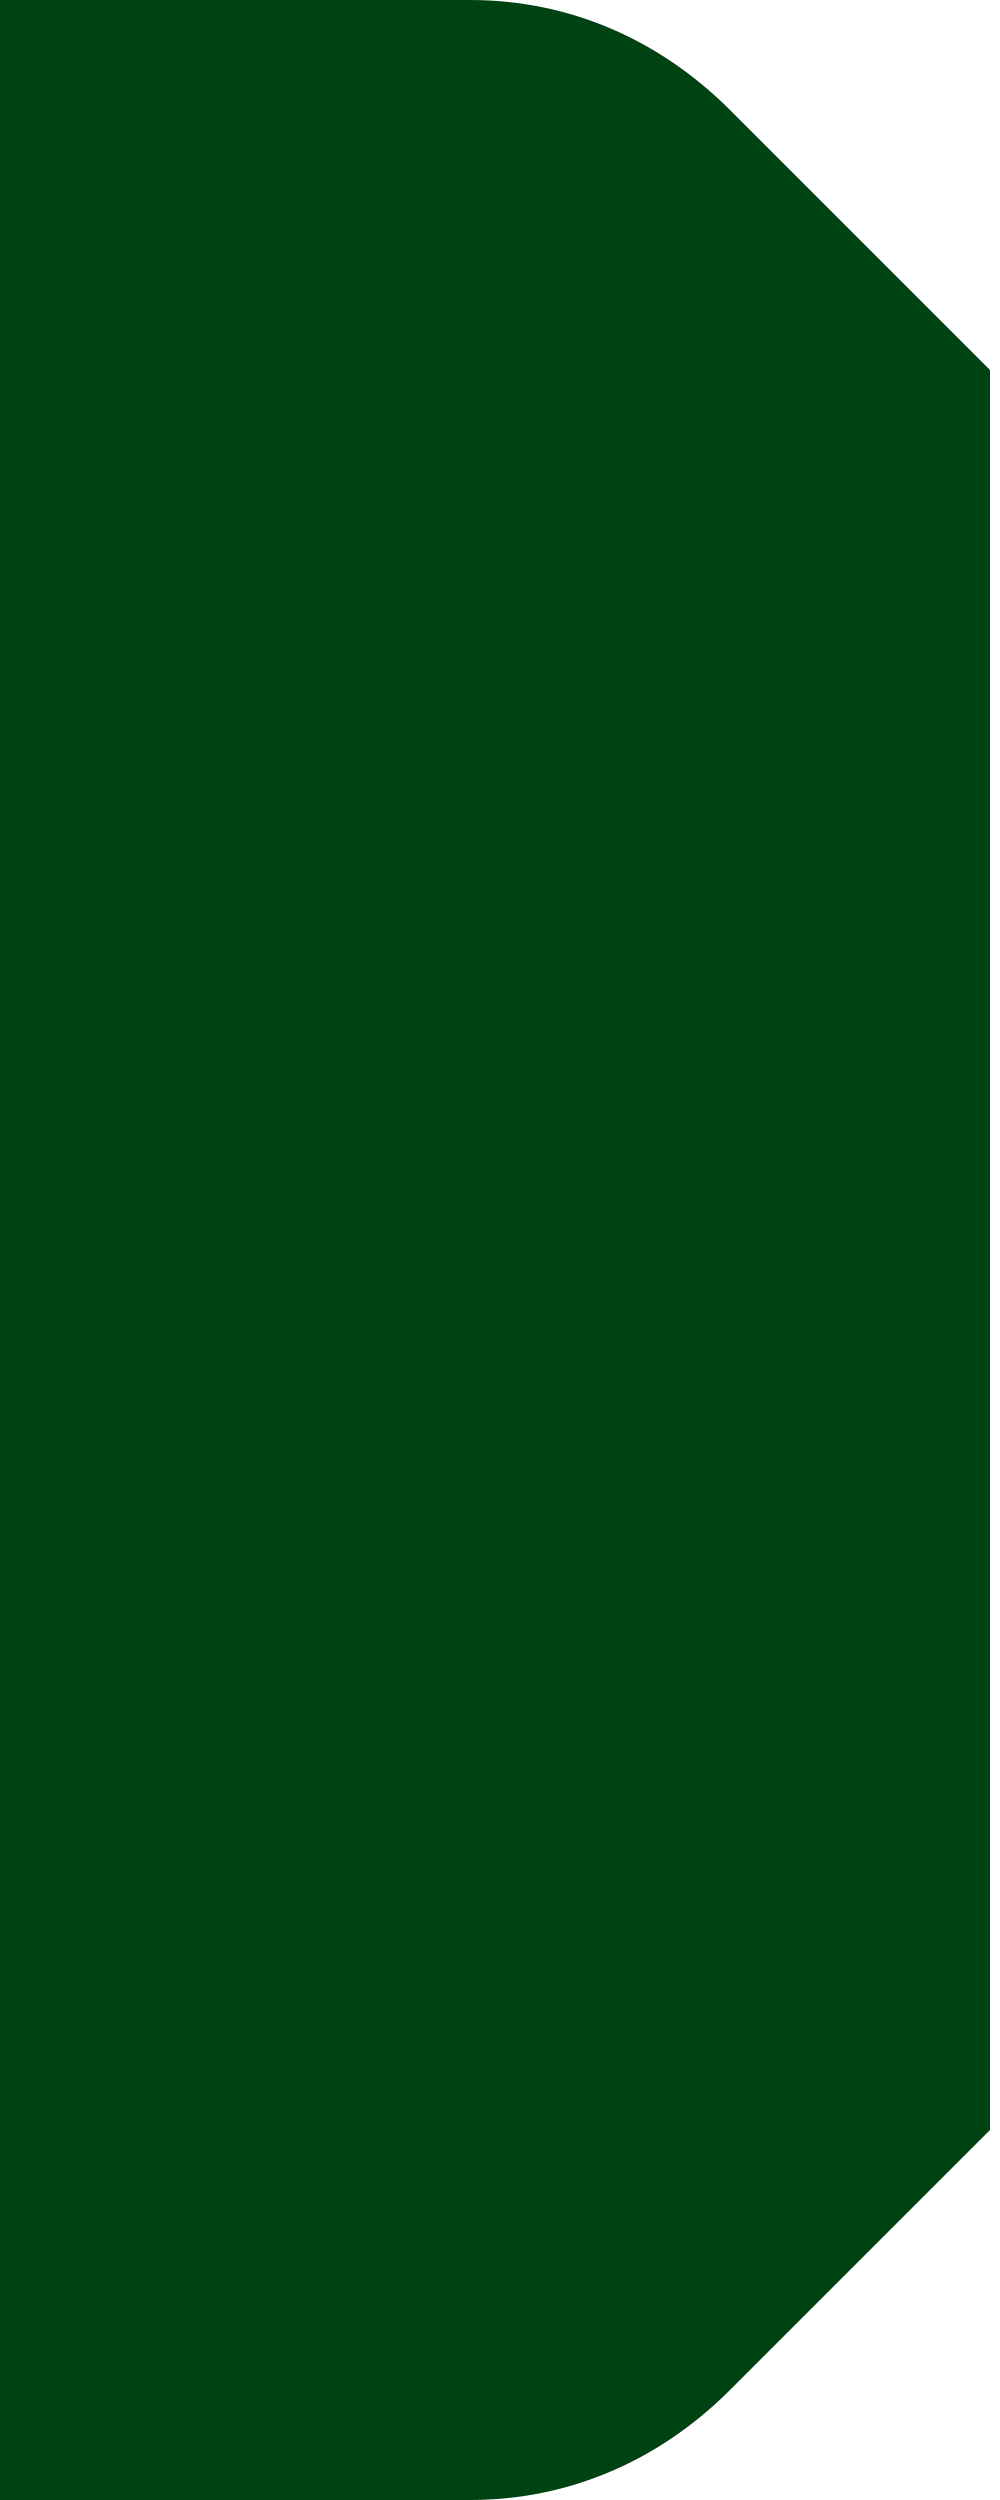
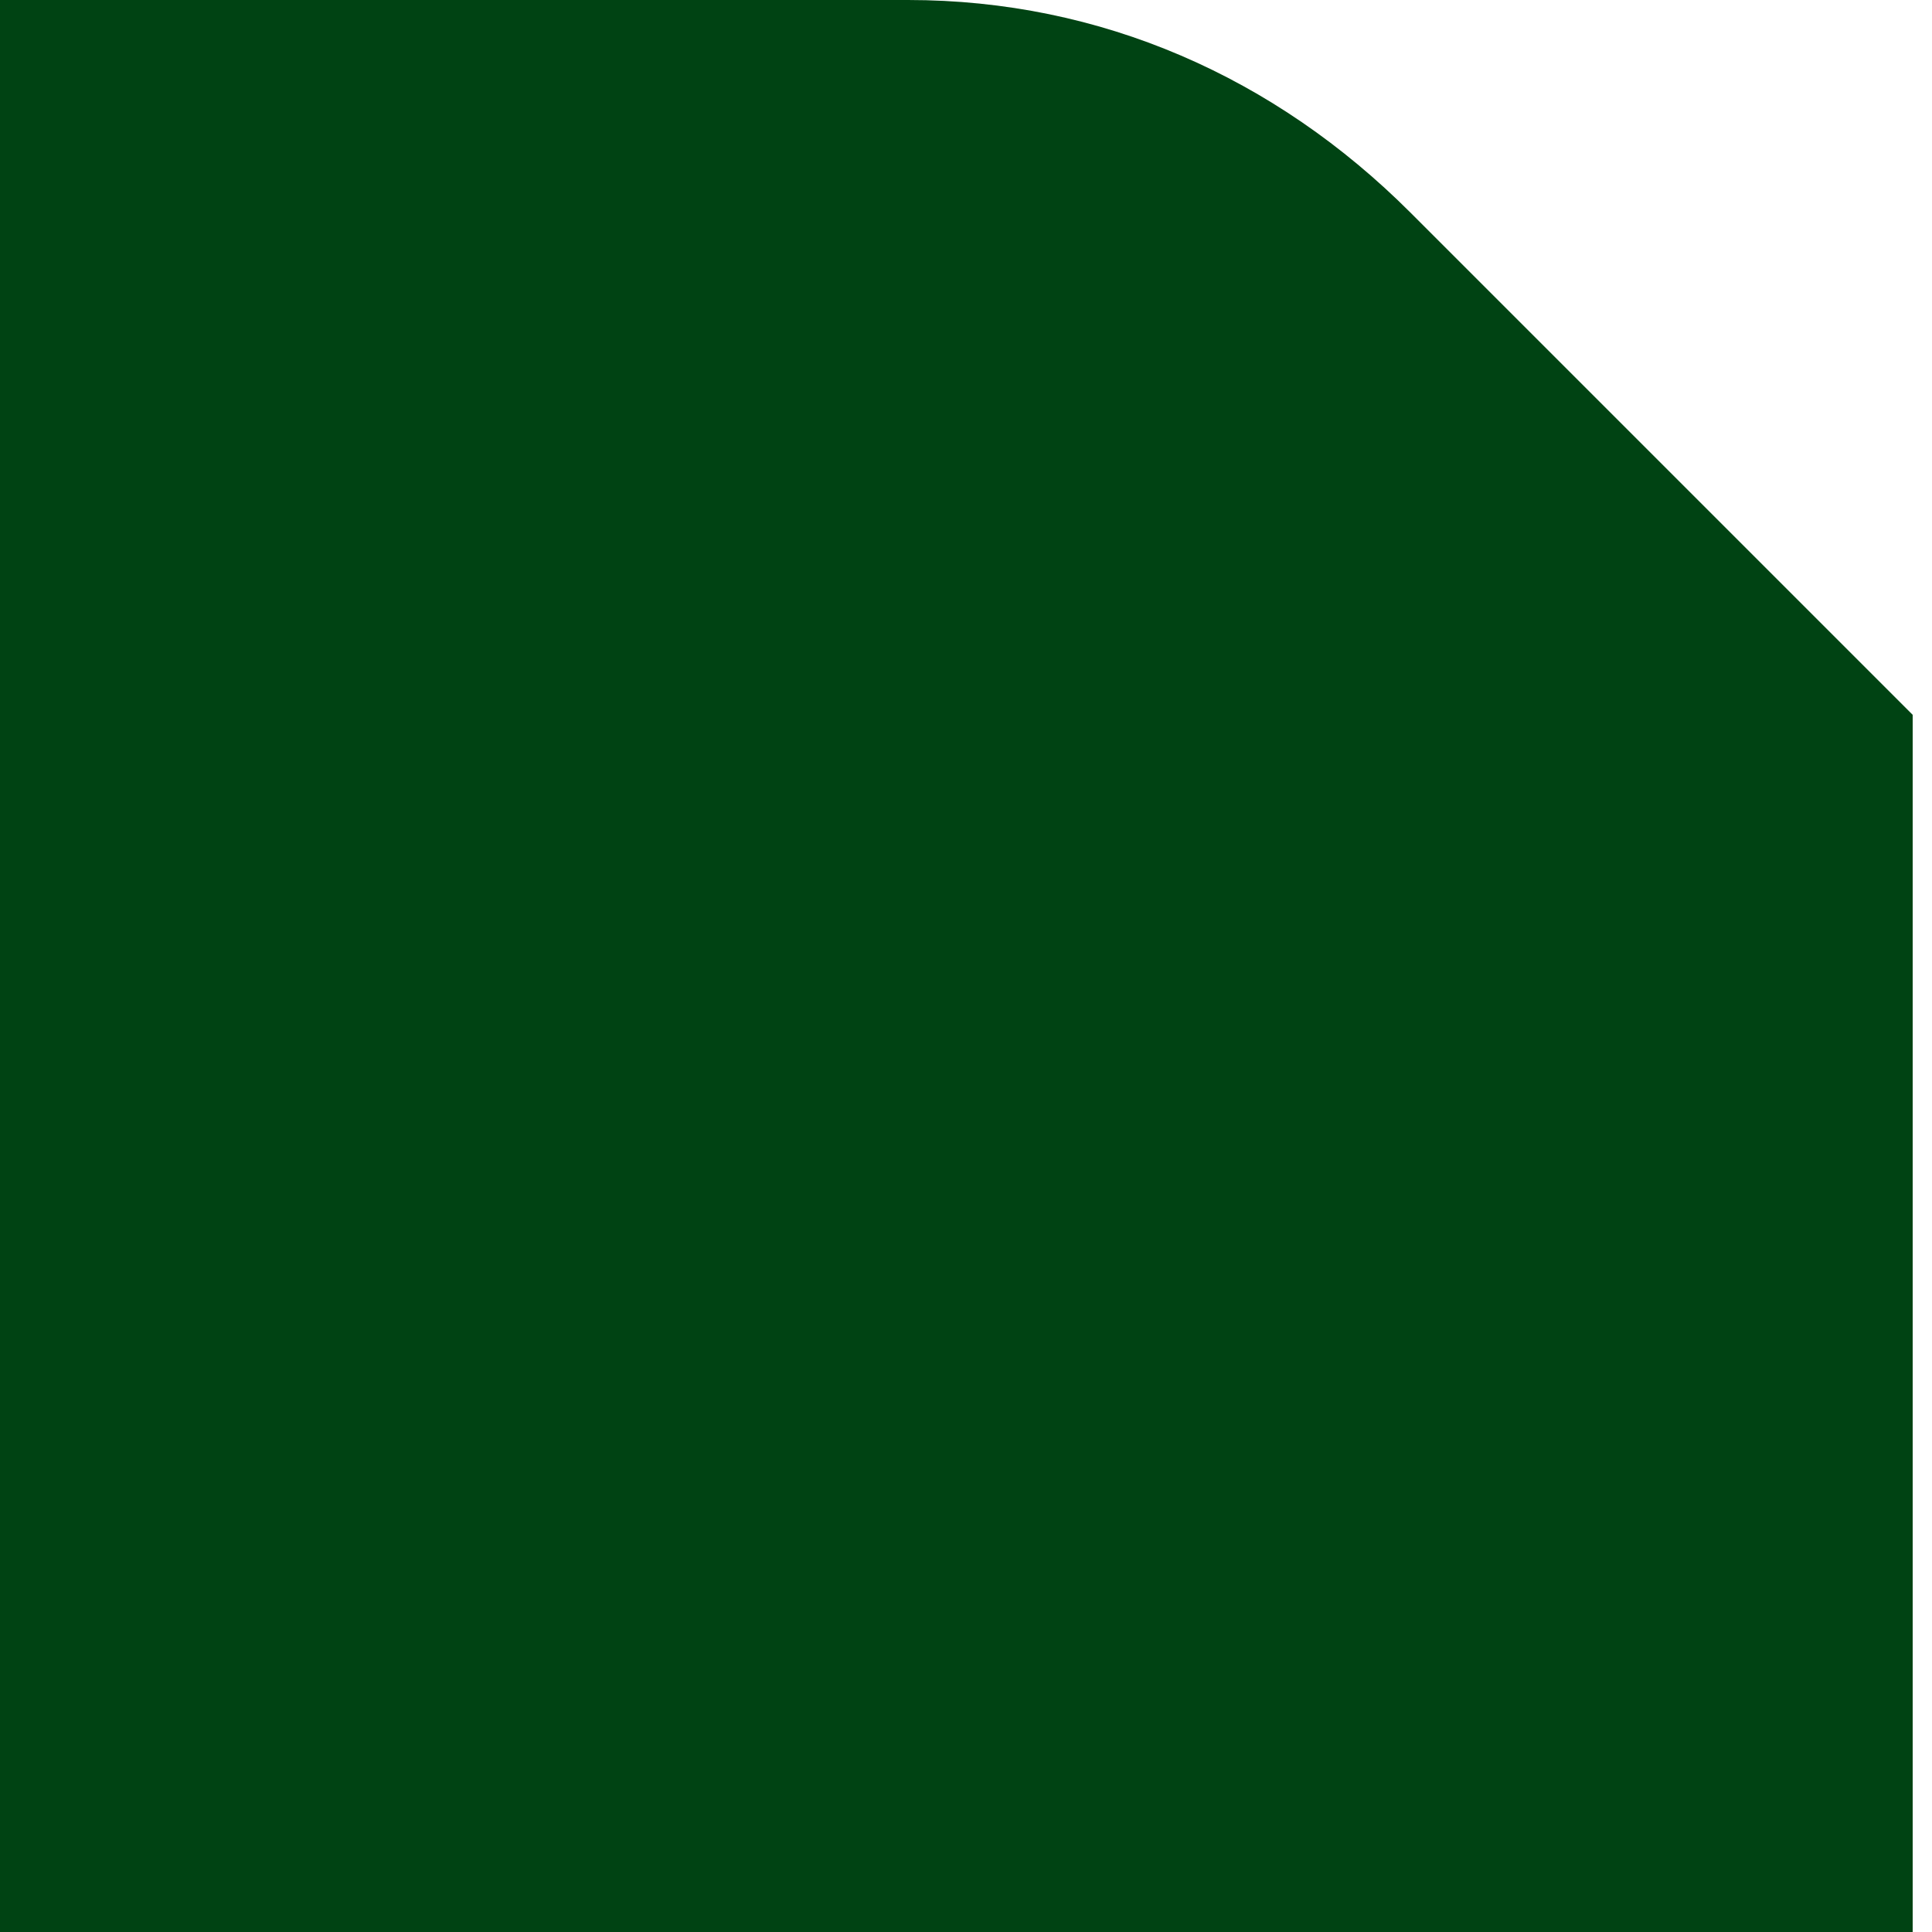
- <svg xmlns="http://www.w3.org/2000/svg" preserveAspectRatio="none" version="1.1" id="Слой_1" x="0px" y="0px" viewBox="0 0 10 25" style="enable-background:new 0 0 10 25;" xml:space="preserve">
-   <path fill="#004313" d="M-194.5,3.7C-194.5,3.7-194.5,3.7-194.5,3.7l0,17.6c0,0,0,0,0,0c0,0,0,0,0,0l2.6,2.6c0.7,0.7,1.6,1.1,2.6,1.1  l194,0c1,0,1.9-0.4,2.6-1.1l2.6-2.6c0,0,0,0,0,0c0,0,0,0,0,0V3.7c0,0,0,0,0,0c0,0,0,0,0,0L7.3,1.1C6.6,0.4,5.7,0,4.7,0l-194,0  c-1,0-1.9,0.4-2.6,1.1L-194.5,3.7C-194.5,3.7-194.5,3.7-194.5,3.7z" />
+ <svg xmlns="http://www.w3.org/2000/svg" version="1.1" id="Слой_1" x="0px" y="0px" viewBox="0 0 10 10" style="enable-background:new 0 0 10 10;" xml:space="preserve">
+   <style type="text/css">
+ 	.st0{fill:#004313;}
+ </style>
+   <path class="st0" d="M-194.5,3.7L-194.5,3.7v17.6l0,0l0,0l2.6,2.6c0.7,0.7,1.6,1.1,2.6,1.1h194c1,0,1.9-0.4,2.6-1.1l2.6-2.6l0,0l0,0  V3.7l0,0l0,0L7.3,1.1C6.6,0.4,5.7,0,4.7,0h-194c-1,0-1.9,0.4-2.6,1.1L-194.5,3.7L-194.5,3.7z" />
</svg>
